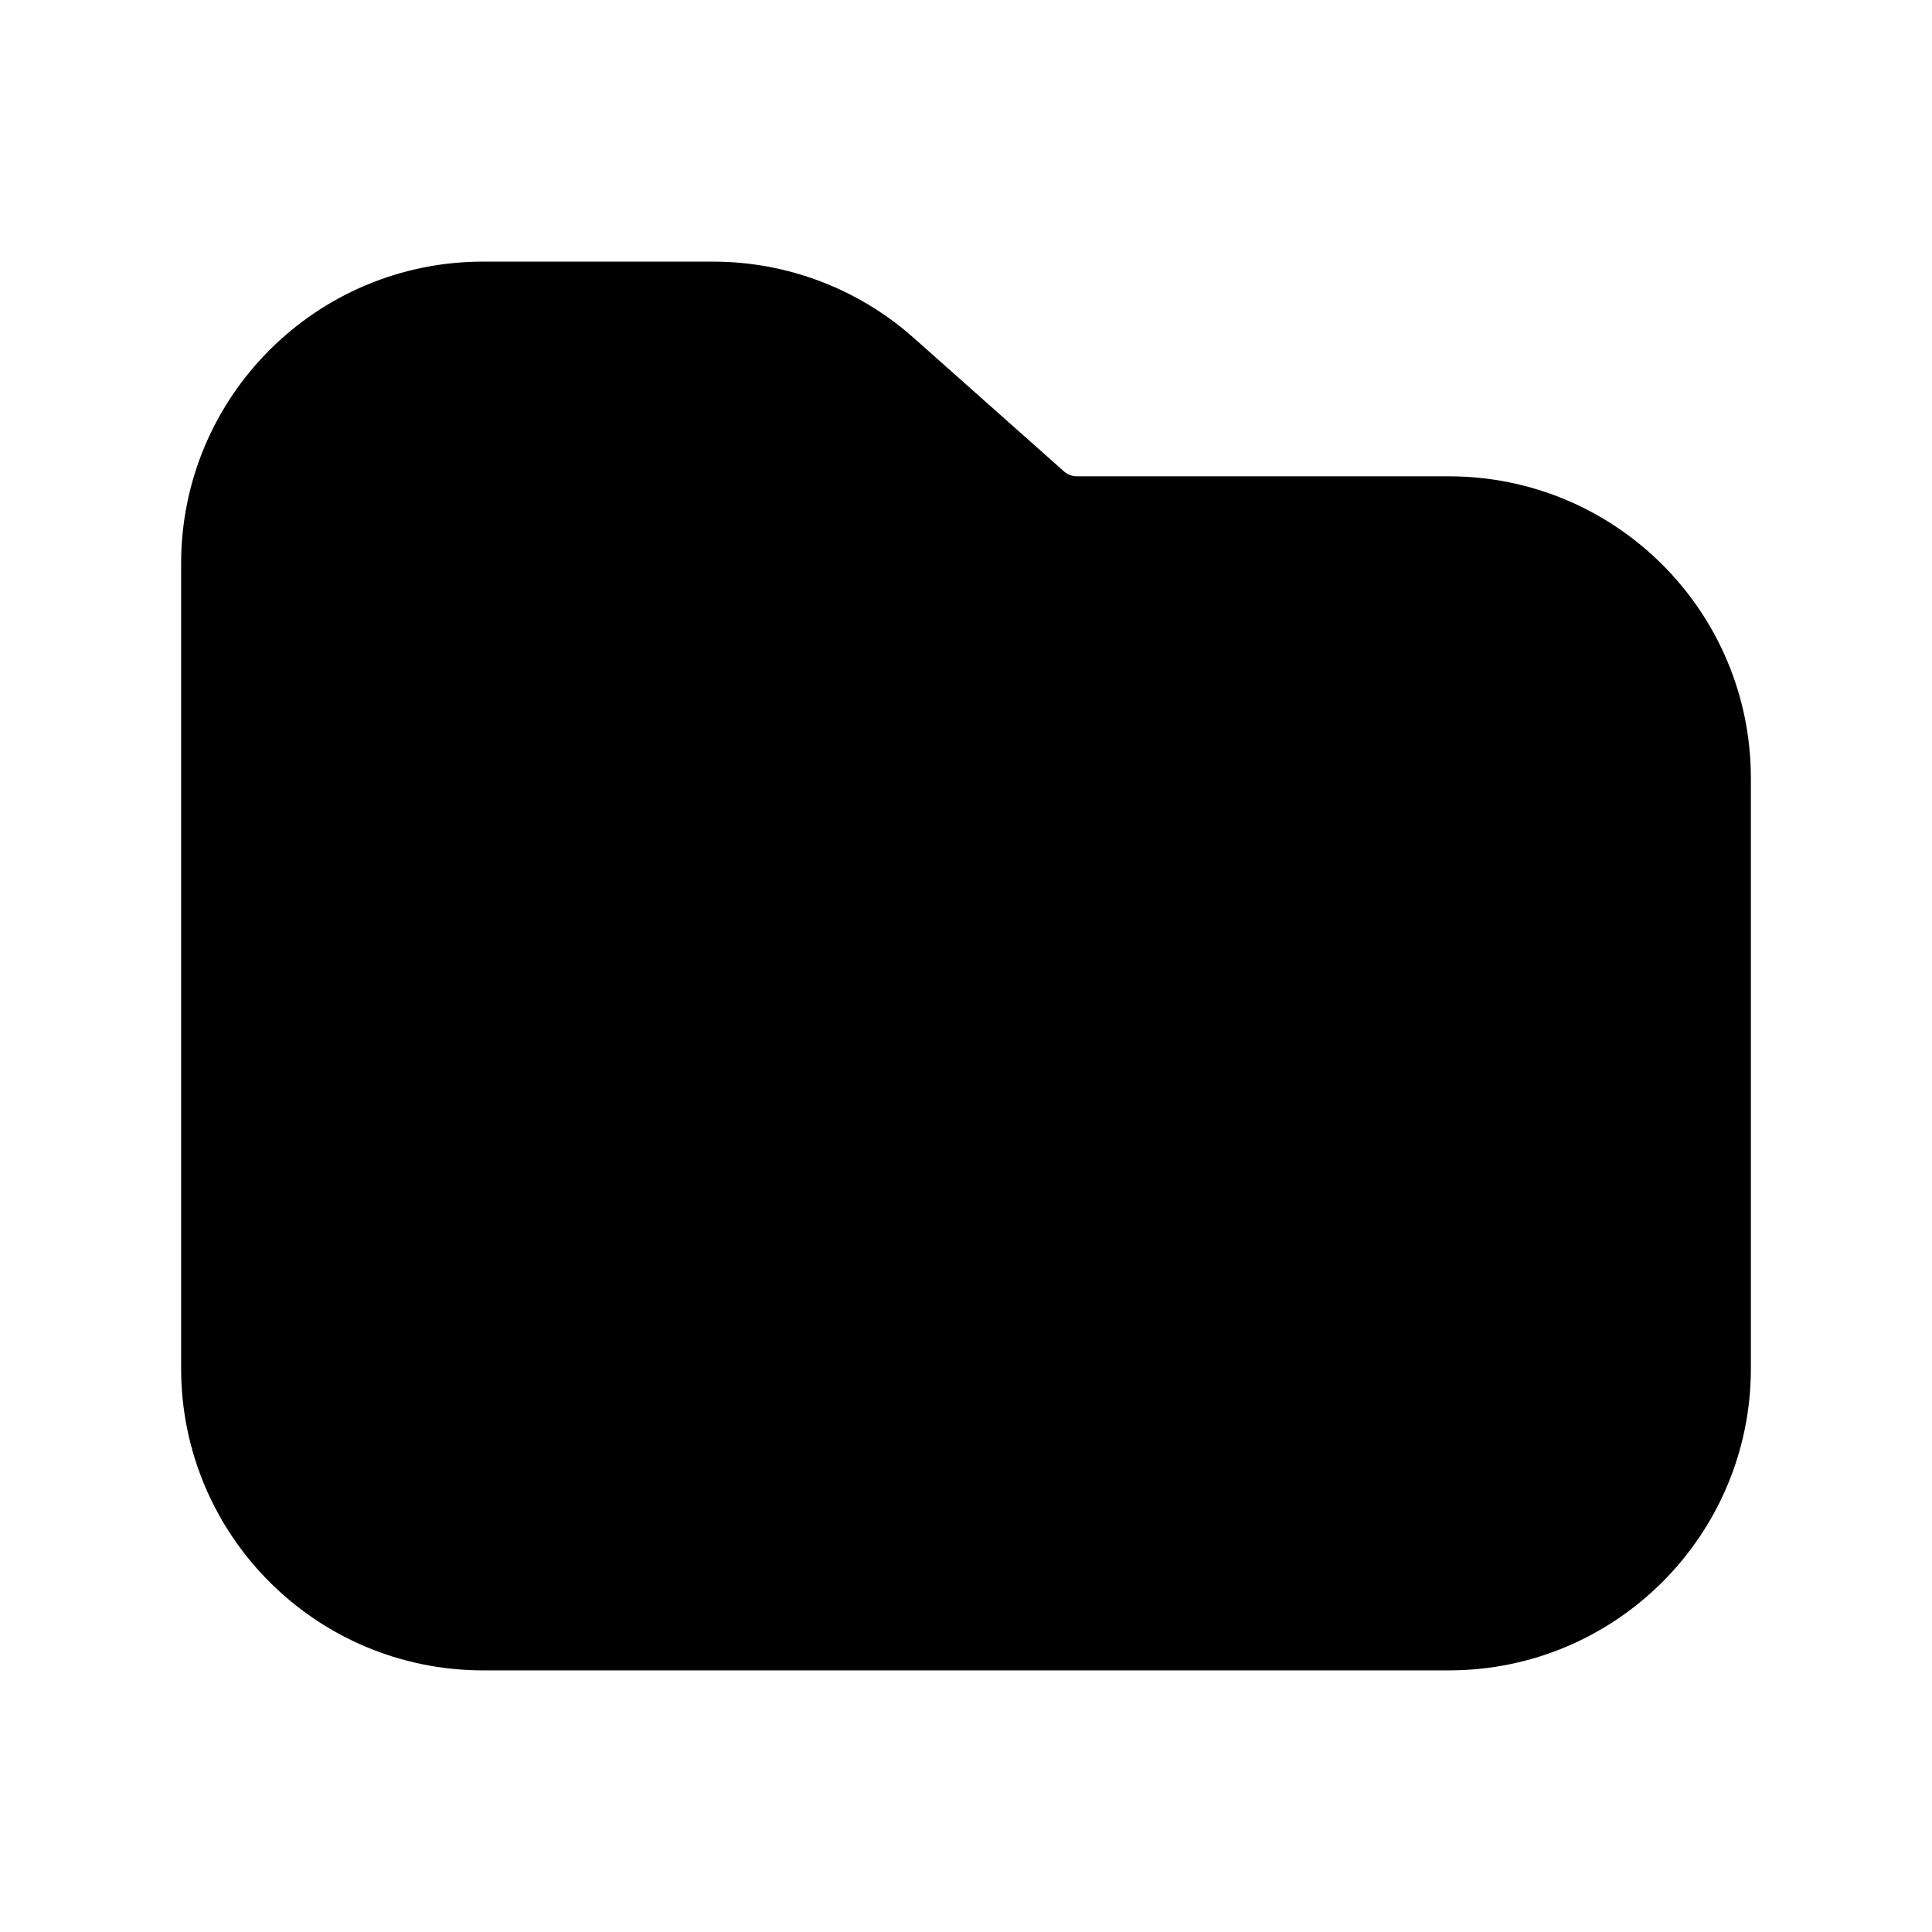
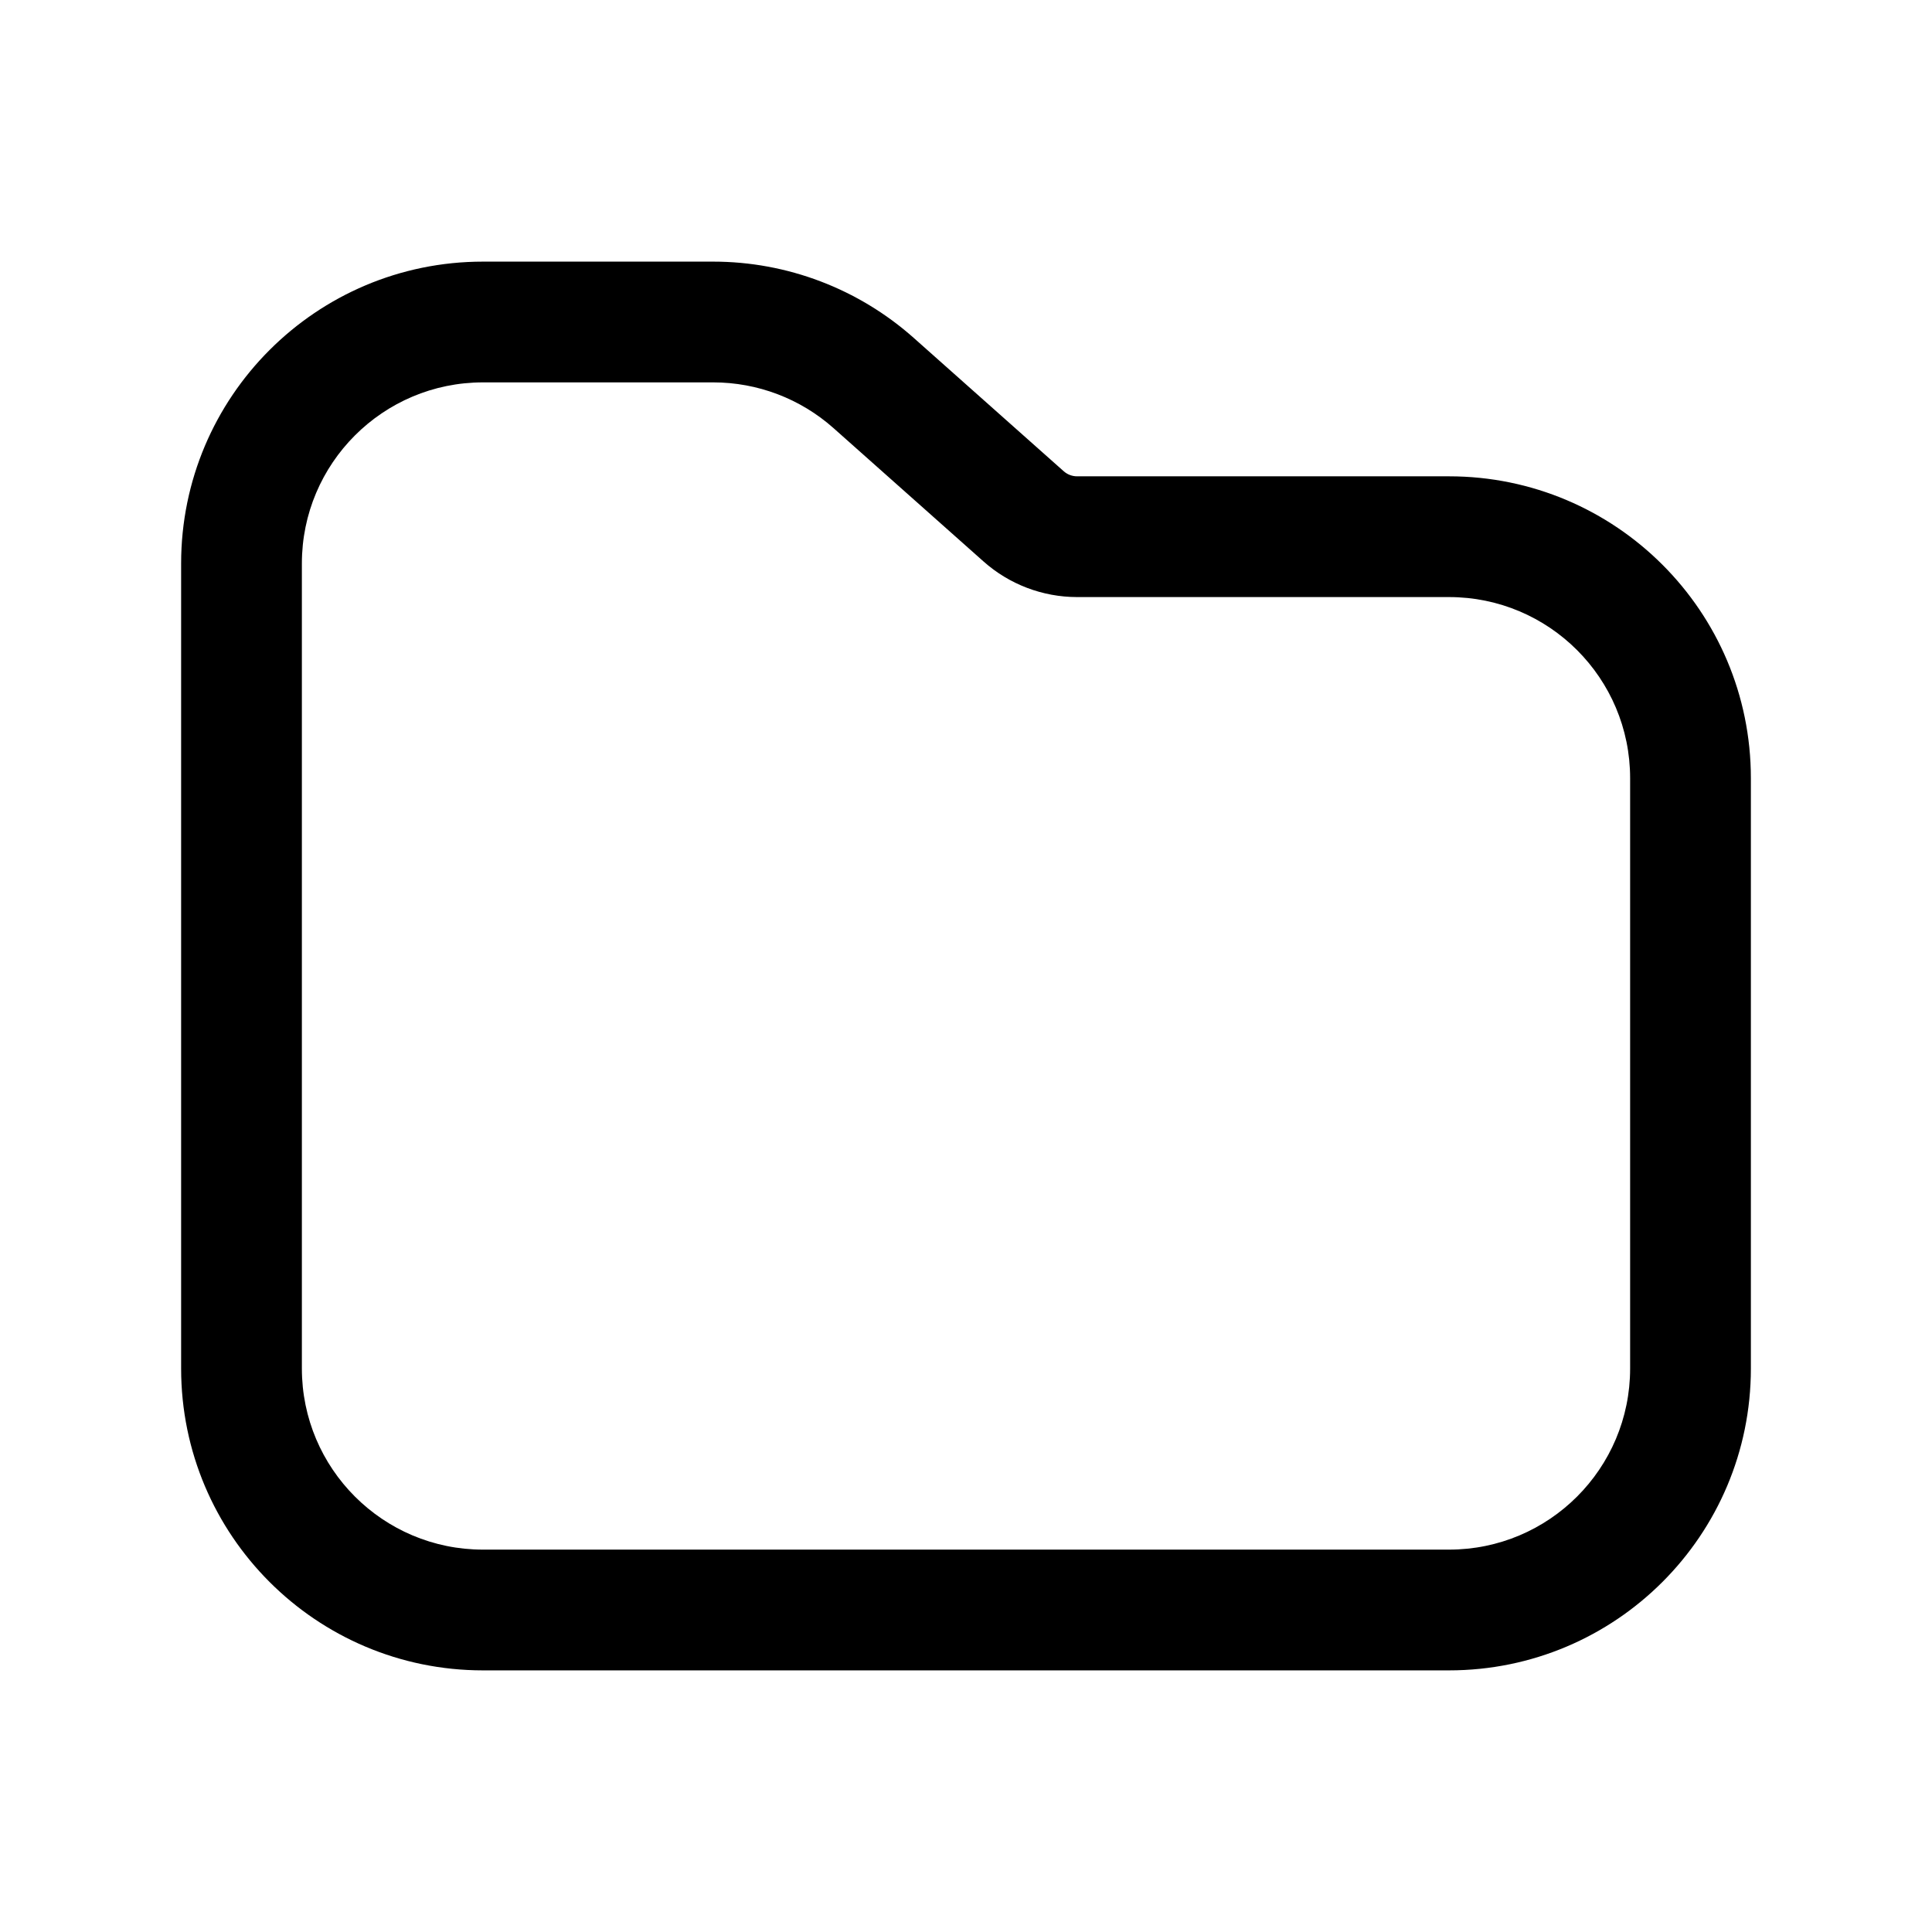
<svg xmlns="http://www.w3.org/2000/svg" width="24" height="24" fill="none" class="persona-icon" viewBox="0 0 24 24">
-   <path fill="currentColor" stroke="#000" stroke-linecap="round" stroke-linejoin="round" stroke-width="1.5" d="M3 17V7a3 3 0 0 1 3-3h2.86a3 3 0 0 1 1.992.758l1.864 1.656a1 1 0 0 0 .664.253H18a3 3 0 0 1 3 3V17a3 3 0 0 1-3 3H6a3 3 0 0 1-3-3Z" />
+   <path fill="currentColor" d="M2.25 7A3.75 3.75 0 0 1 6 3.25h2.86a3.75 3.75 0 0 1 2.49.947l1.864 1.657a.25.25 0 0 0 .166.063H18a3.75 3.75 0 0 1 3.75 3.75V17A3.75 3.75 0 0 1 18 20.75H6A3.75 3.75 0 0 1 2.25 17V7ZM6 4.75A2.25 2.25 0 0 0 3.75 7v10A2.25 2.25 0 0 0 6 19.25h12A2.25 2.25 0 0 0 20.25 17V9.667A2.25 2.25 0 0 0 18 7.417h-4.62a1.75 1.75 0 0 1-1.162-.442l-1.864-1.657A2.25 2.25 0 0 0 8.86 4.75H6Z" />
</svg>
